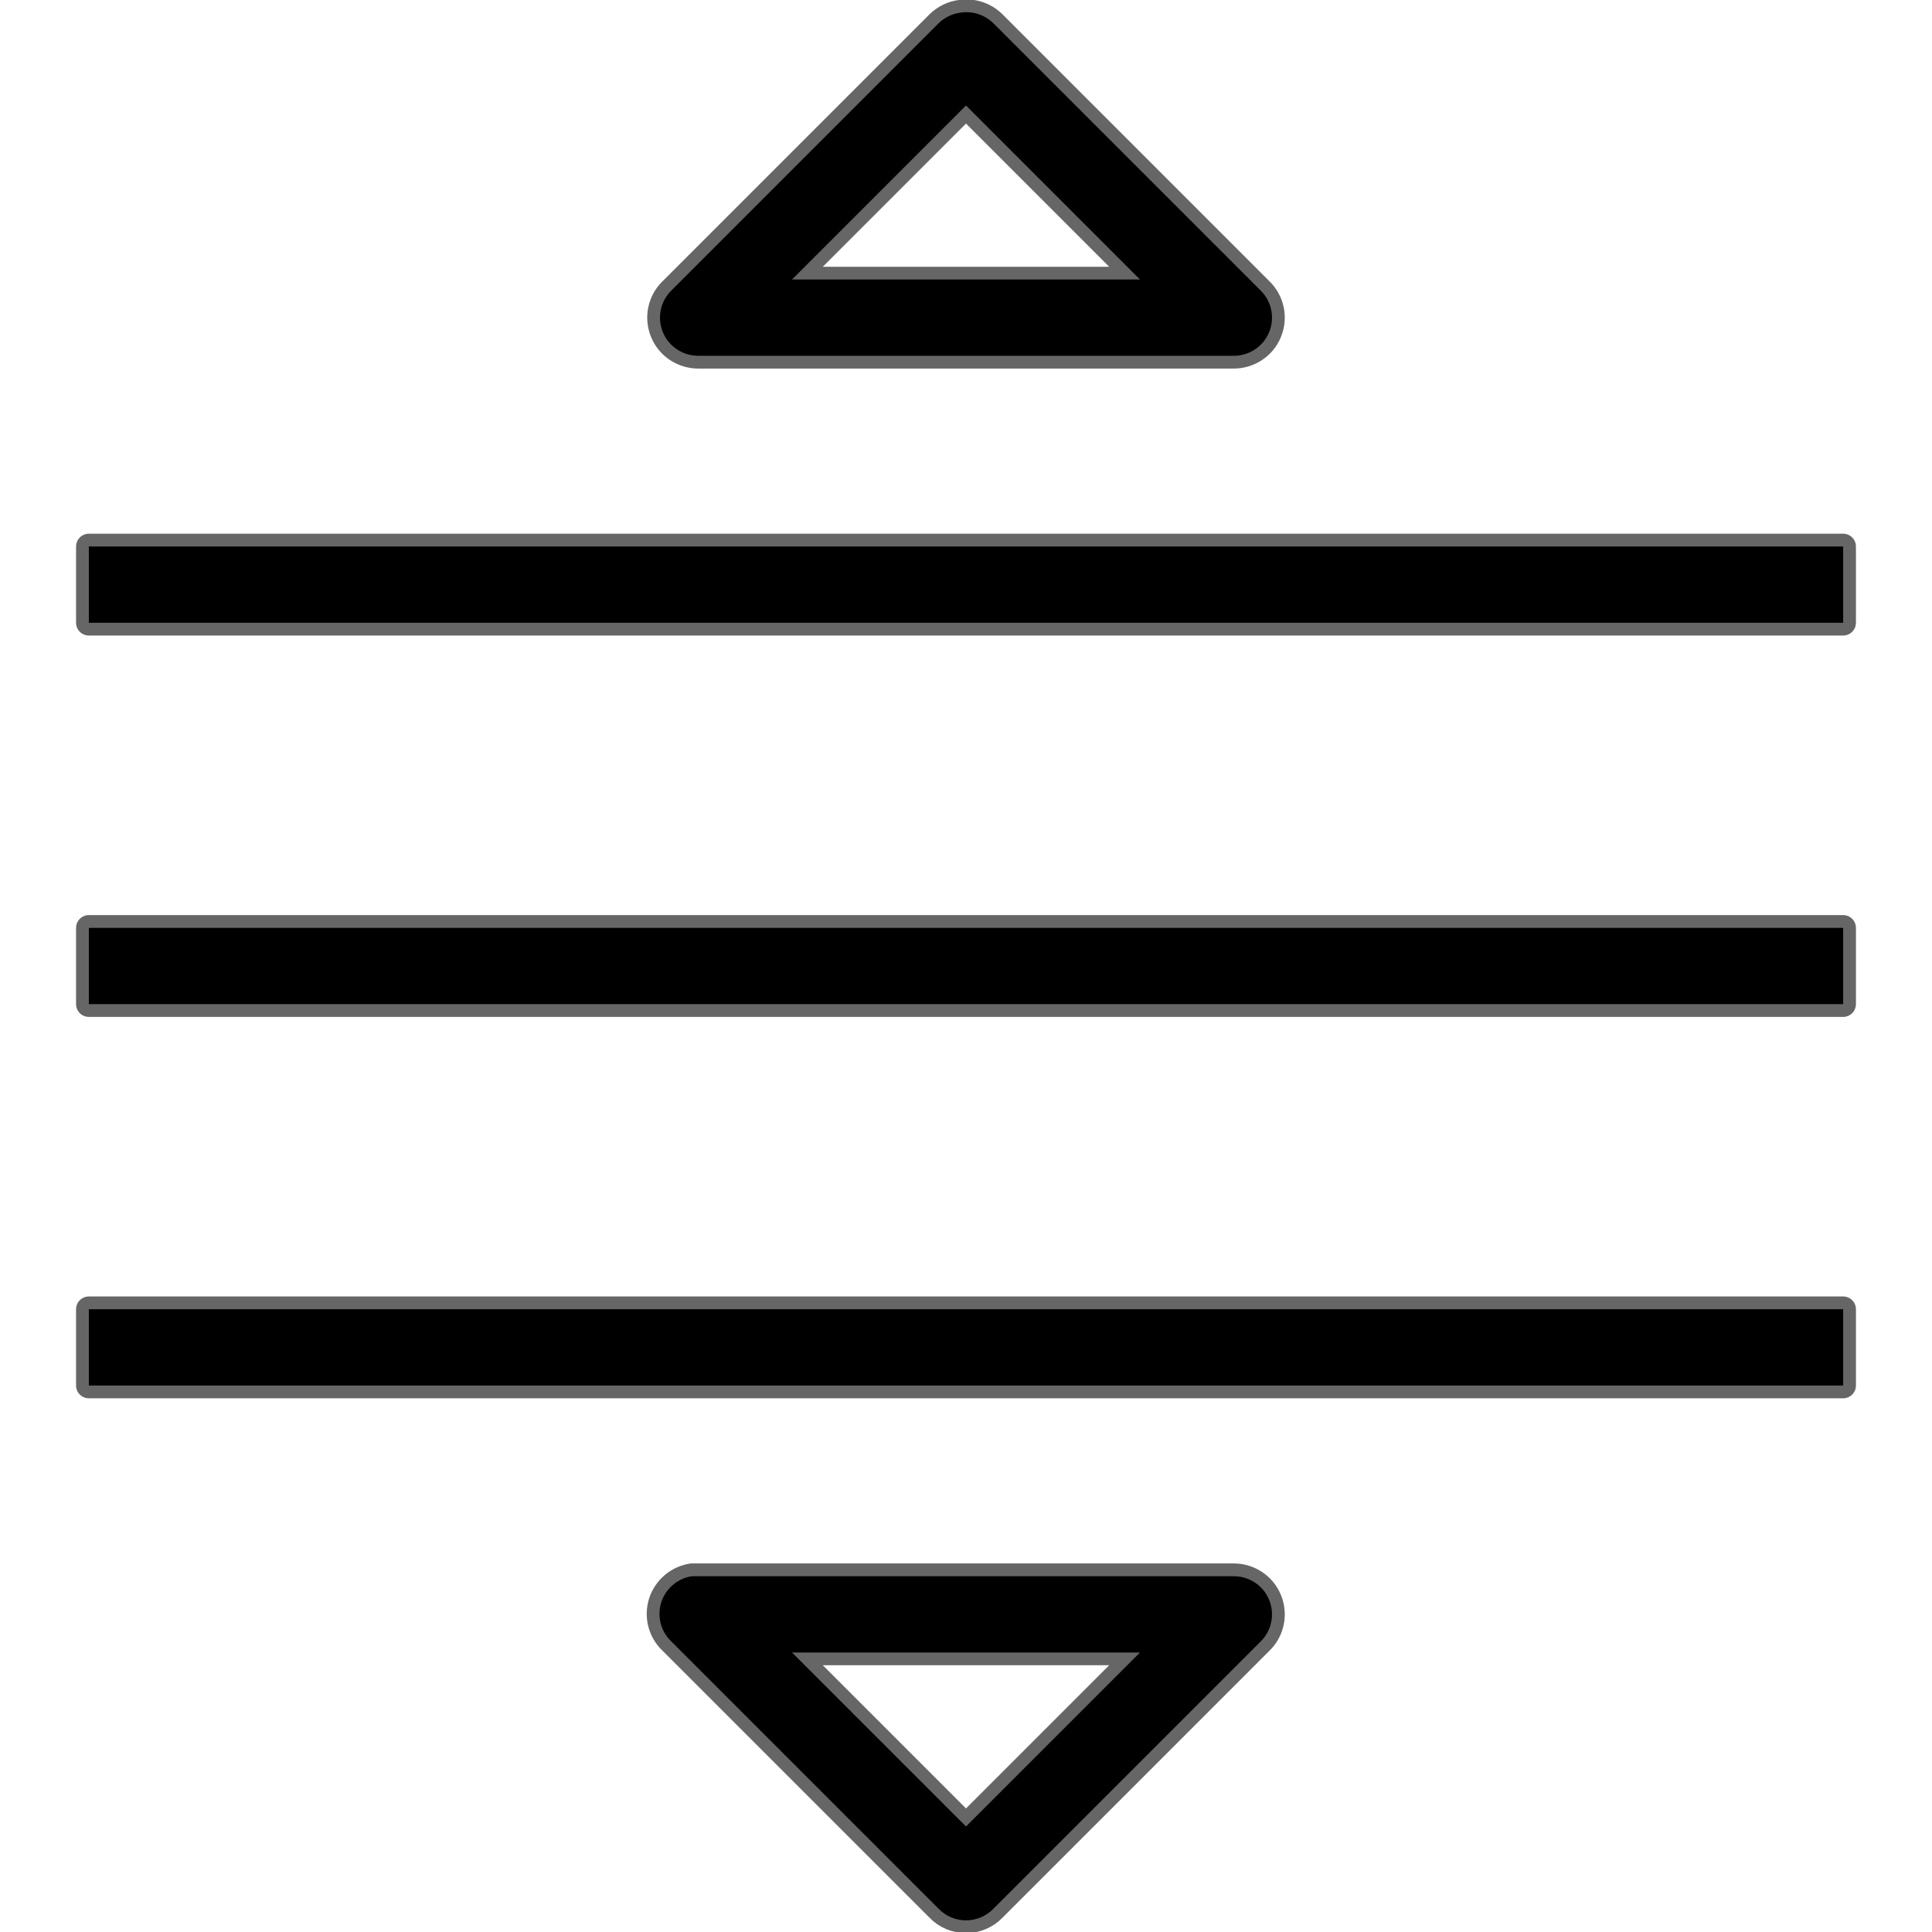
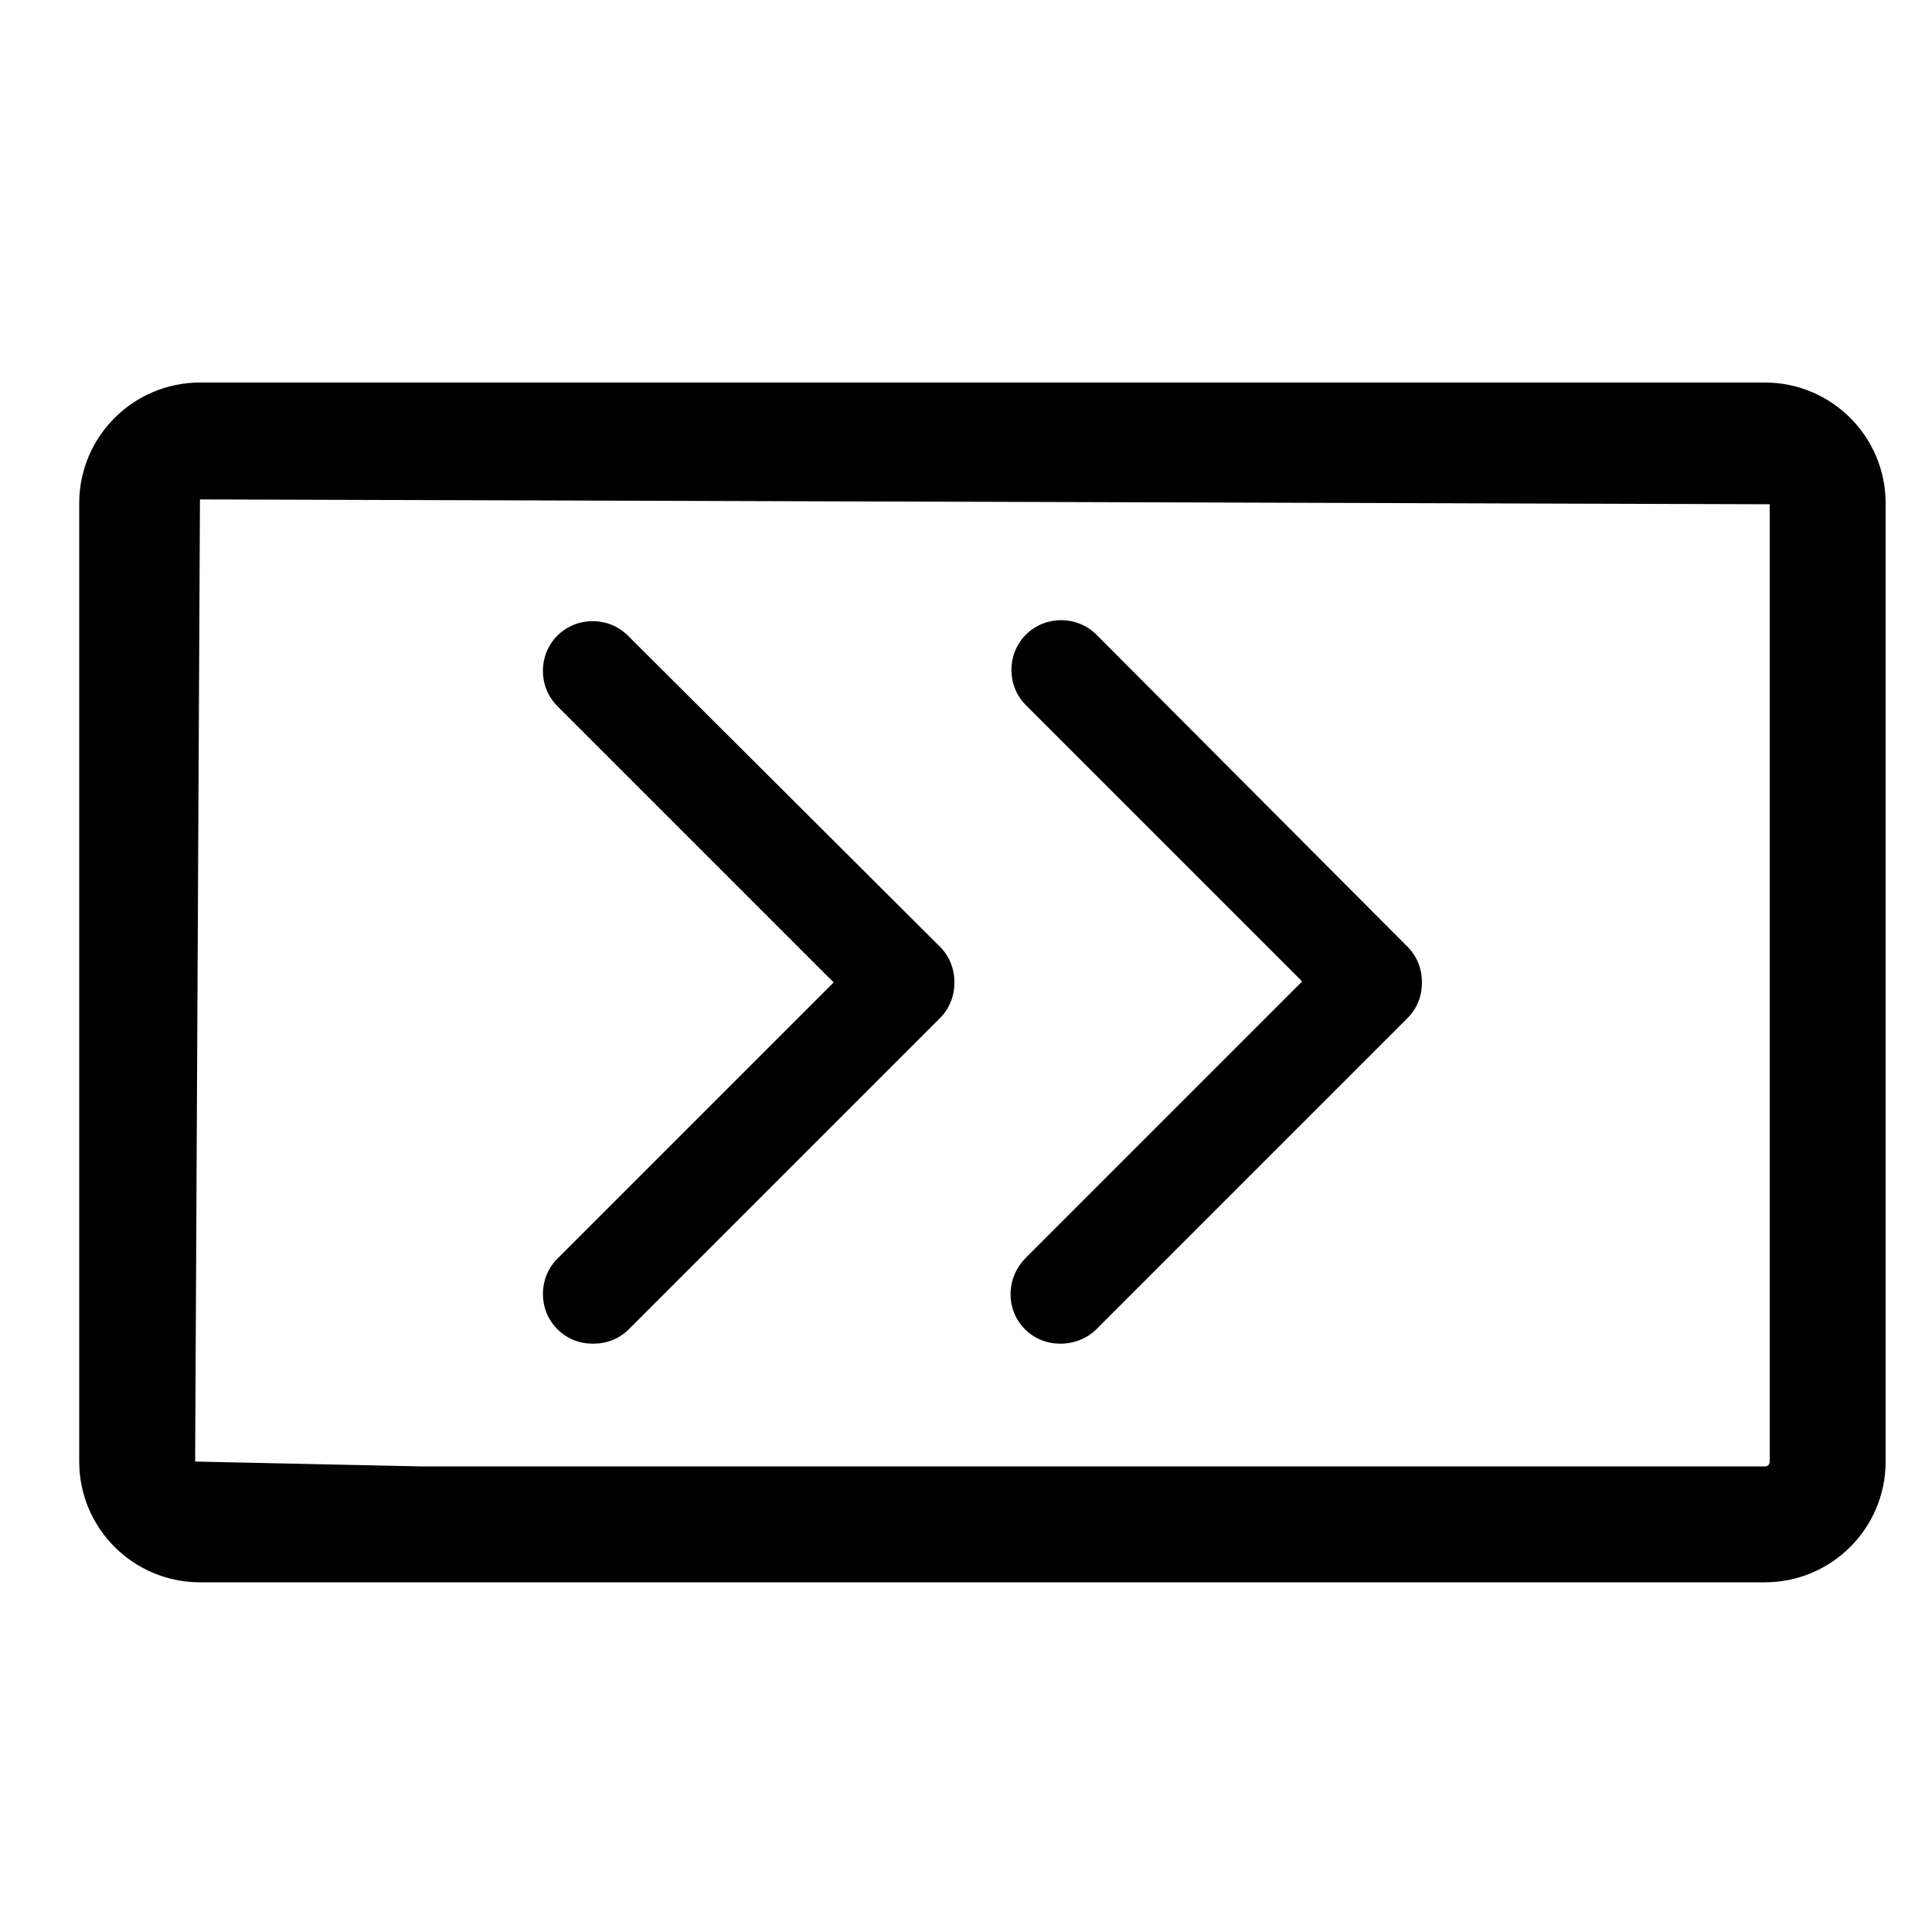
- <svg xmlns="http://www.w3.org/2000/svg" version="1.1" viewBox="0 0 224 224" width="20px" height="20px">
-   <g transform="translate(1.456,1.456) scale(0.987,0.987)">
-     <g fill-rule="nonzero" stroke="none" stroke-width="none" stroke-linecap="butt" stroke-linejoin="none" stroke-miterlimit="10" stroke-dasharray="" stroke-dashoffset="0" font-family="none" font-weight="none" font-size="none" text-anchor="none" style="mix-blend-mode: normal">
-       <g fill="#666666" stroke="#666666" stroke-width="3" stroke-linejoin="round">
-         <g id="surface1 1">
-           <path d="M115.22,1.26l31.36,31.36c1.33,1.278 1.732,3.255 1.015,4.952c-0.7,1.698 -2.397,2.783 -4.235,2.748h-62.72c-1.837,0.035 -3.535,-1.05 -4.235,-2.748c-0.718,-1.698 -0.315,-3.675 1.015,-4.952l31.36,-31.36c0.718,-0.7 1.663,-1.155 2.66,-1.26c1.383,-0.193 2.783,0.28 3.78,1.26zM91.56,31.36h40.88l-20.44,-20.44zM215.04,62.72v8.96h-206.08v-8.96zM215.04,107.52v8.96h-206.08v-8.96zM215.04,152.32v8.96h-206.08v-8.96zM80.22,183.68c0.14,0 63,0 63.14,0c1.837,-0.035 3.535,1.05 4.235,2.748c0.718,1.698 0.315,3.675 -1.015,4.952l-31.36,31.36c-0.84,0.875 -2.013,1.365 -3.22,1.365c-1.208,0 -2.38,-0.49 -3.22,-1.365l-31.36,-31.36c-1.26,-1.173 -1.732,-2.958 -1.225,-4.603c0.507,-1.627 1.907,-2.835 3.605,-3.098c0.14,0 0.28,0 0.42,0zM112,213.08l20.44,-20.44h-40.88z" />
-         </g>
-       </g>
-       <path d="M0,224v-224h224v224z" fill="none" stroke="none" stroke-width="1" stroke-linejoin="miter" />
-       <g stroke="none" stroke-width="1" stroke-linejoin="miter">
-         <g id="surface1">
-           <path d="M111.44,0c-0.998,0.105 -1.942,0.56 -2.66,1.26l-31.36,31.36c-1.33,1.278 -1.732,3.255 -1.015,4.952c0.7,1.698 2.397,2.783 4.235,2.748h62.72c1.837,0.035 3.535,-1.05 4.235,-2.748c0.718,-1.698 0.315,-3.675 -1.015,-4.952l-31.36,-31.36c-0.998,-0.98 -2.397,-1.452 -3.78,-1.26zM112,10.92l20.44,20.44h-40.88zM8.96,62.72v8.96h206.08v-8.96zM8.96,107.52v8.96h206.08v-8.96zM8.96,152.32v8.96h206.08v-8.96zM79.8,183.68c-1.698,0.263 -3.098,1.47 -3.605,3.098c-0.507,1.645 -0.035,3.43 1.225,4.603l31.36,31.36c0.84,0.875 2.013,1.365 3.22,1.365c1.208,0 2.38,-0.49 3.22,-1.365l31.36,-31.36c1.33,-1.278 1.732,-3.255 1.015,-4.952c-0.7,-1.698 -2.397,-2.783 -4.235,-2.748h-62.72c-0.14,0 -0.28,0 -0.42,0c-0.14,0 -0.28,0 -0.42,0zM91.56,192.64h40.88l-20.44,20.44z" />
-         </g>
-       </g>
-       <path d="" fill="none" stroke="none" stroke-width="1" stroke-linejoin="miter" />
-       <path d="" fill="none" stroke="none" stroke-width="1" stroke-linejoin="miter" />
-     </g>
+ <svg xmlns="http://www.w3.org/2000/svg" version="1.1" id="Layer_1" x="0px" y="0px" viewBox="0 0 20 20" style="enable-background:new 0 0 20 20;" xml:space="preserve">
+   <g>
+     <path d="M18.27,3.96H2.07c-0.69,0-1.25,0.56-1.25,1.25v9.92c0,0.69,0.56,1.25,1.25,1.25h16.2c0.69,0,1.25-0.56,1.25-1.25V5.21   C19.52,4.52,18.96,3.96,18.27,3.96z M18.32,15.13c0,0.03-0.02,0.05-0.05,0.05H4.35l-2.33-0.05l0.05-9.96l16.25,0.05V15.13z" />
+     <path d="M5.77,13.76c0.1,0.1,0.23,0.15,0.37,0.15s0.27-0.05,0.37-0.15l3.22-3.22c0.1-0.1,0.15-0.23,0.15-0.37S9.83,9.9,9.73,9.8   L6.5,6.58c-0.2-0.2-0.53-0.2-0.73,0c-0.2,0.2-0.2,0.53,0,0.73l2.86,2.86l-2.86,2.86C5.57,13.23,5.57,13.56,5.77,13.76z" />
+     <path d="M10.61,13.76c0.1,0.1,0.23,0.15,0.37,0.15c0.13,0,0.27-0.05,0.37-0.15l3.22-3.22c0.1-0.1,0.15-0.23,0.15-0.37   S14.67,9.9,14.57,9.8l-3.22-3.23c-0.2-0.2-0.53-0.2-0.73,0c-0.2,0.2-0.2,0.53,0,0.73l2.86,2.86l-2.86,2.86   C10.41,13.23,10.41,13.56,10.61,13.76z" />
  </g>
</svg>
